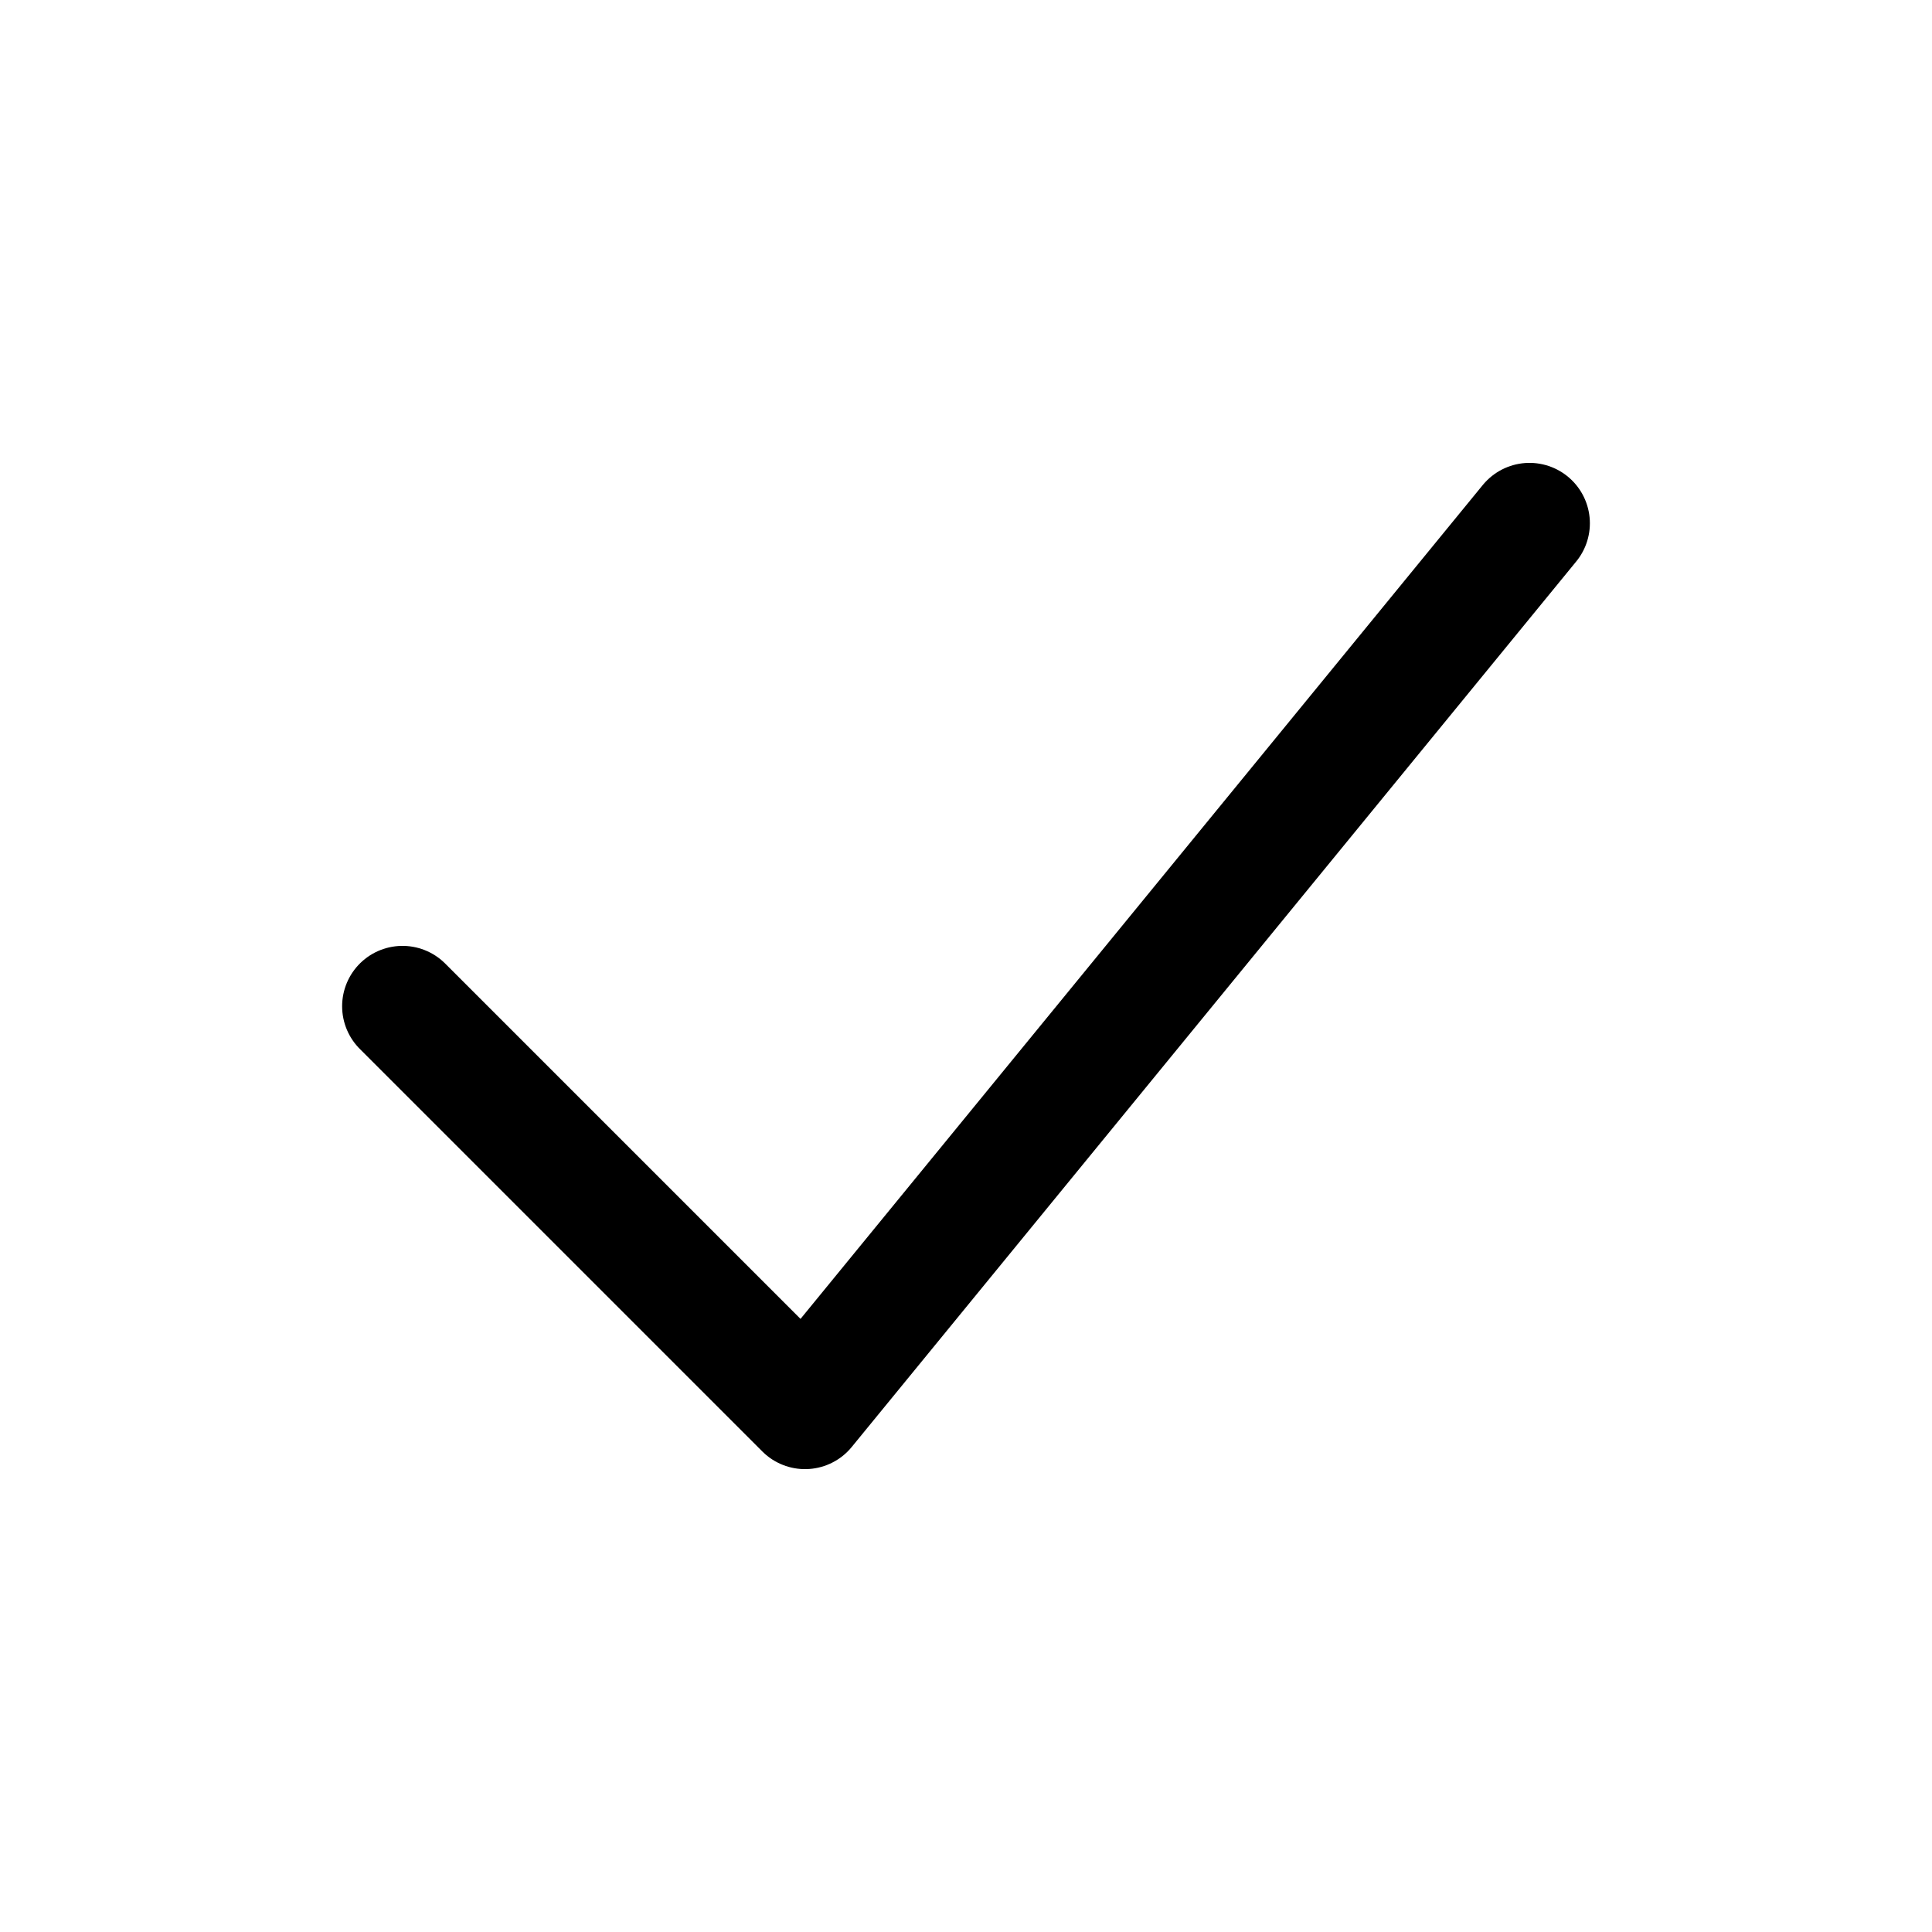
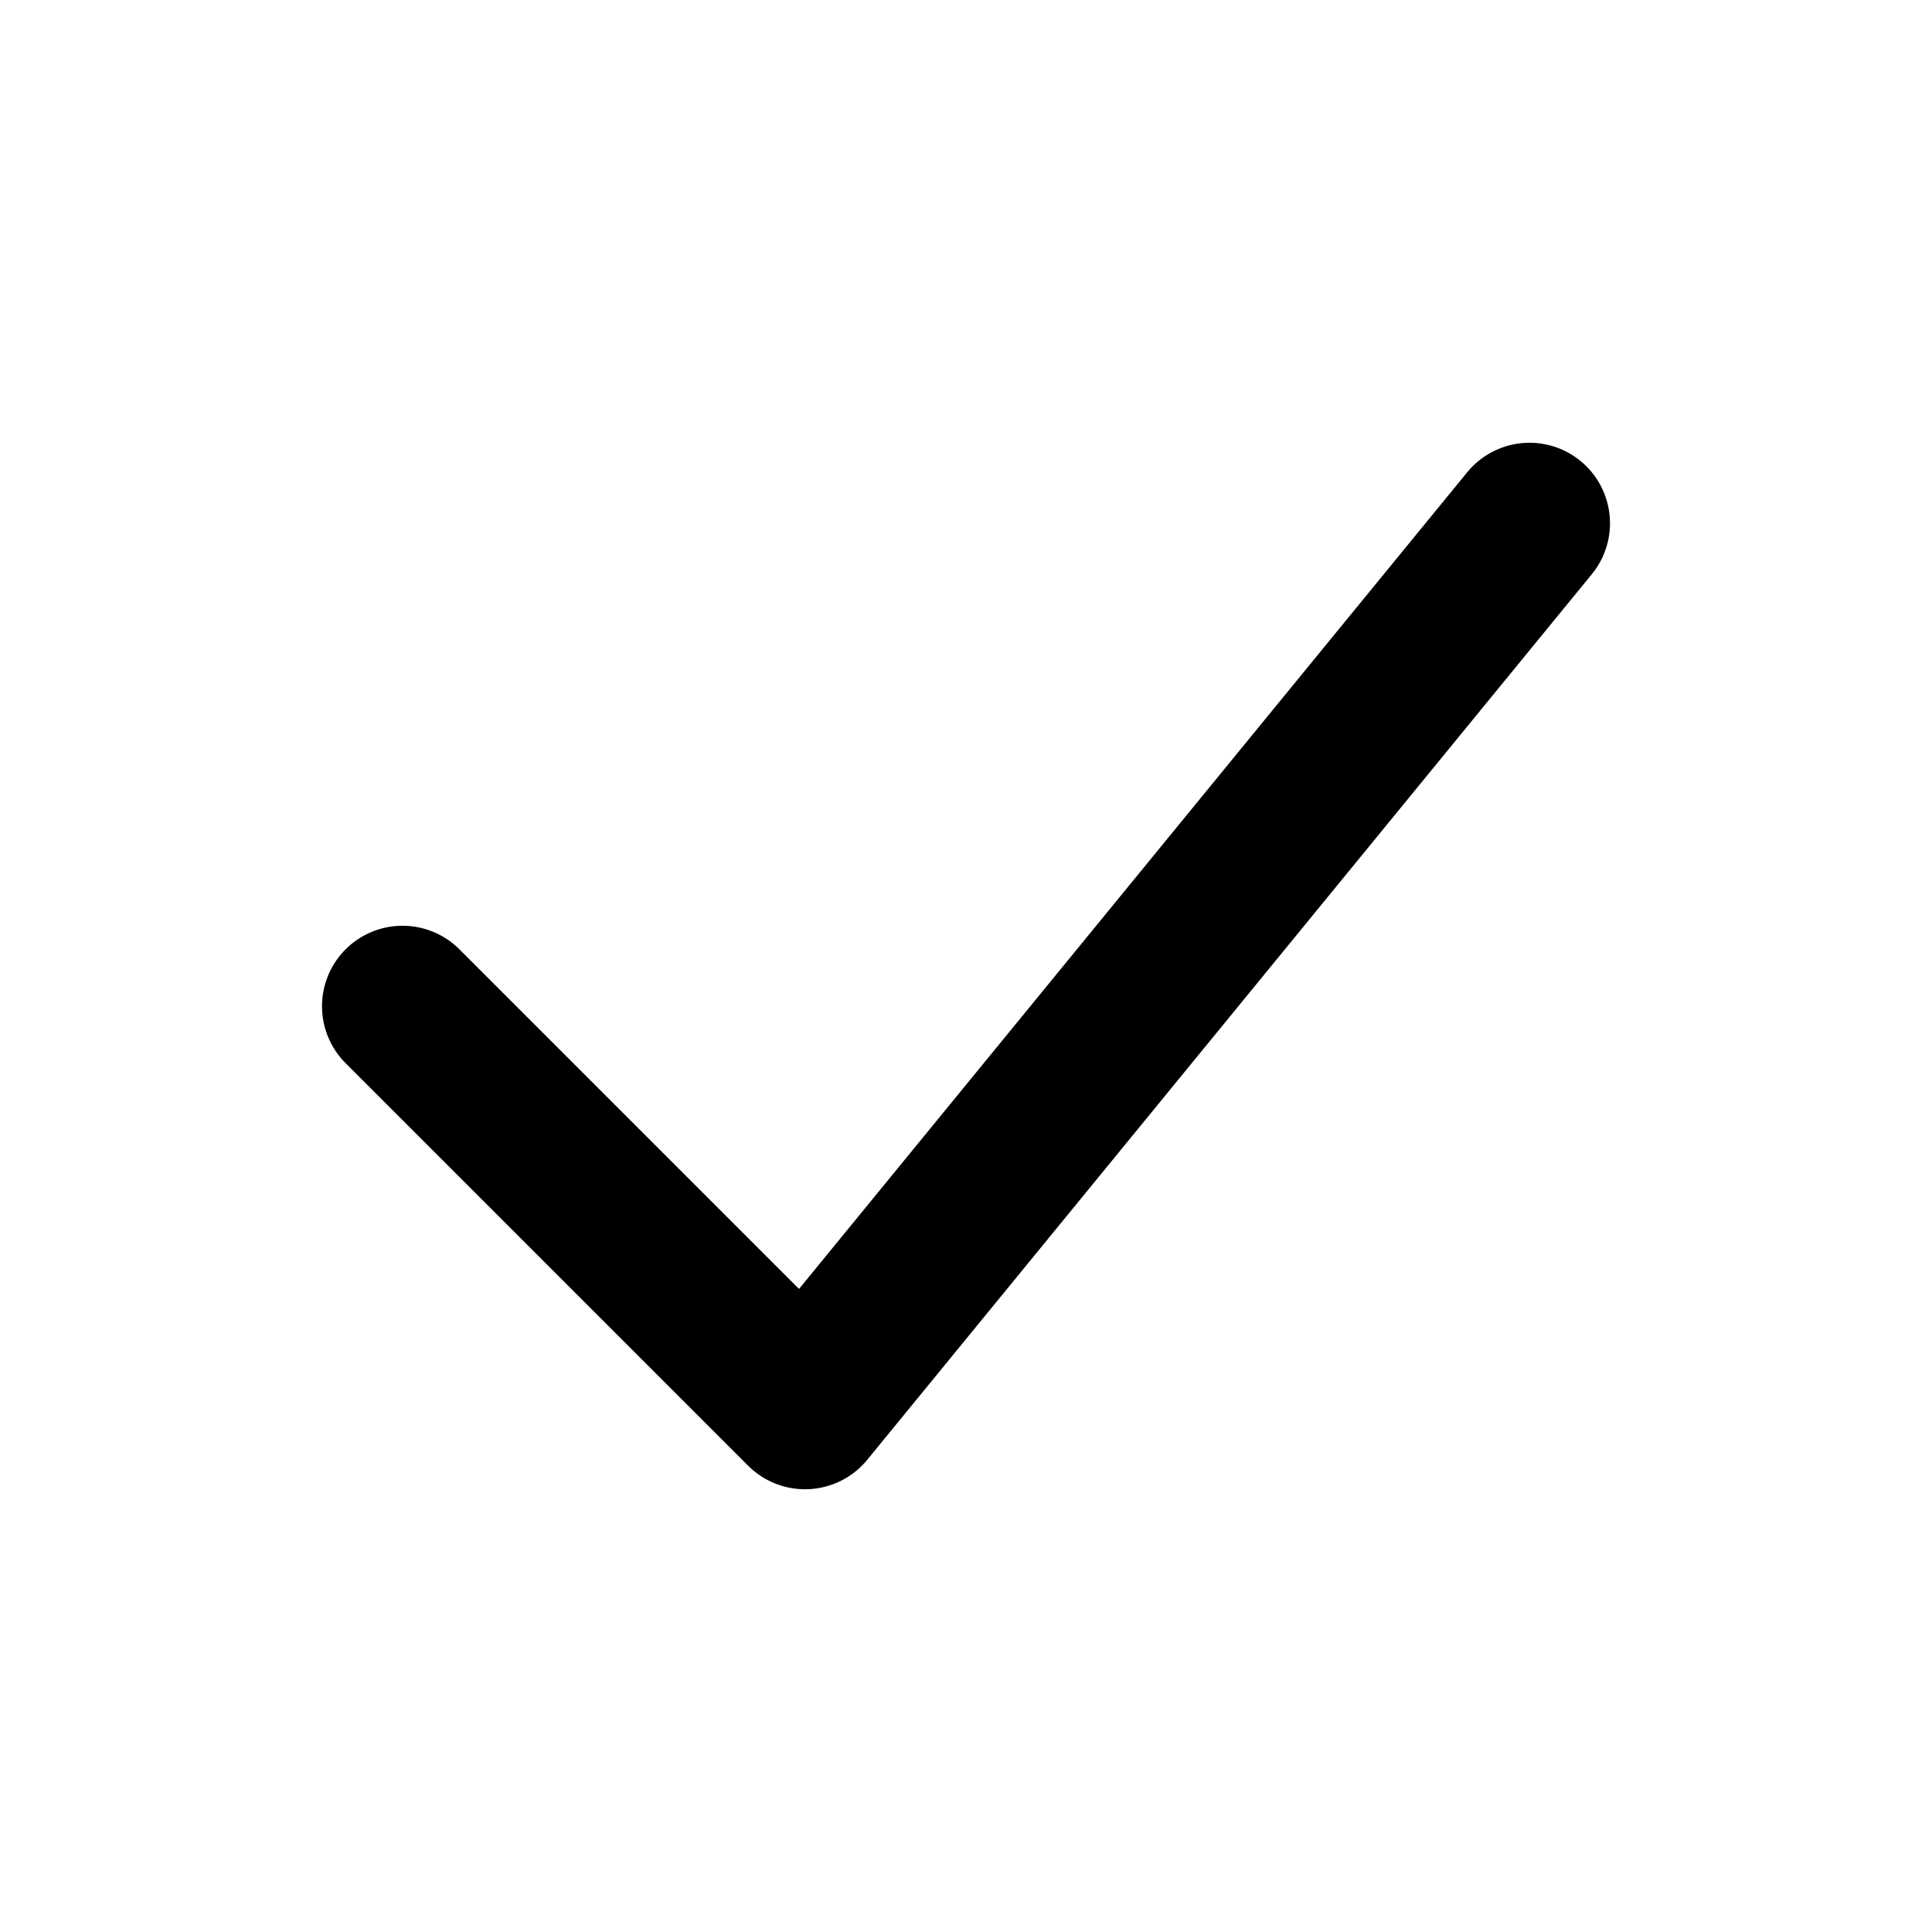
- <svg xmlns="http://www.w3.org/2000/svg" viewBox="0 0 24 24" fill="none" stroke="currentColor" stroke-width="1.5" stroke-linecap="round" stroke-linejoin="round">
+ <svg xmlns="http://www.w3.org/2000/svg" viewBox="0 0 24 24" fill="none" stroke="currentColor" stroke-width="2" stroke-linecap="round" stroke-linejoin="round">
  <path d="M5 12.5 10 17.5 19 6.5" />
</svg>
